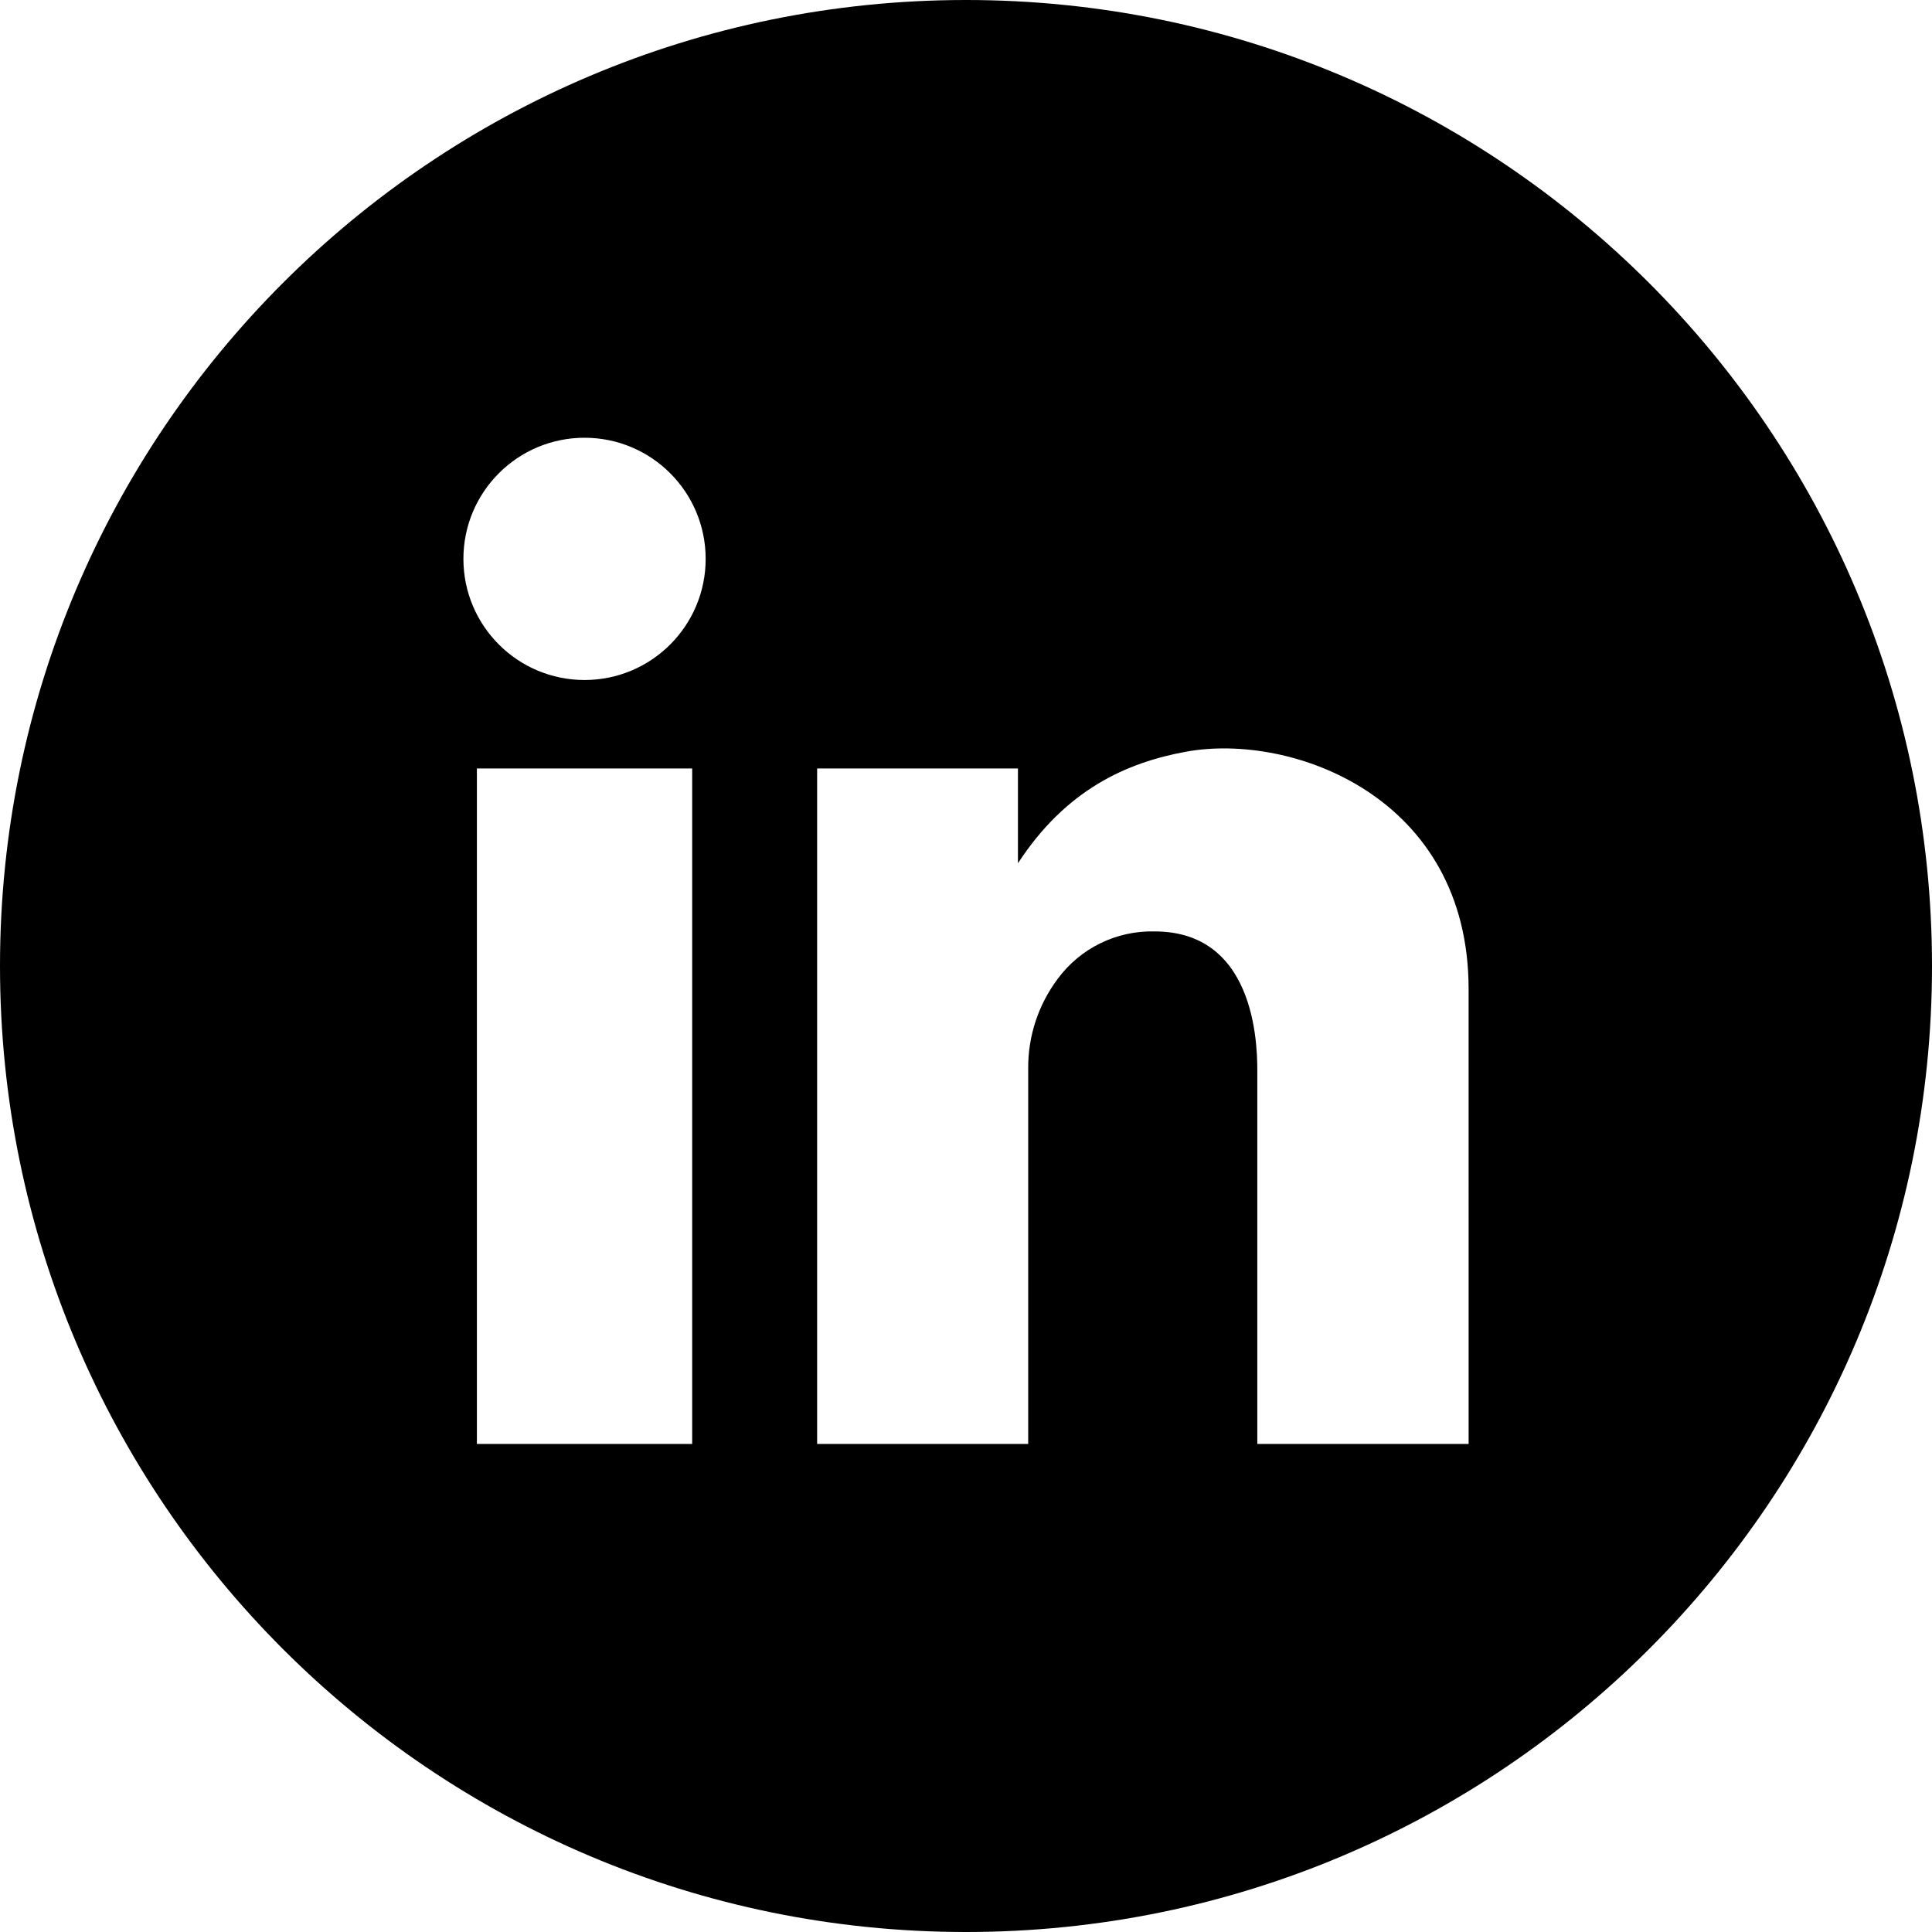
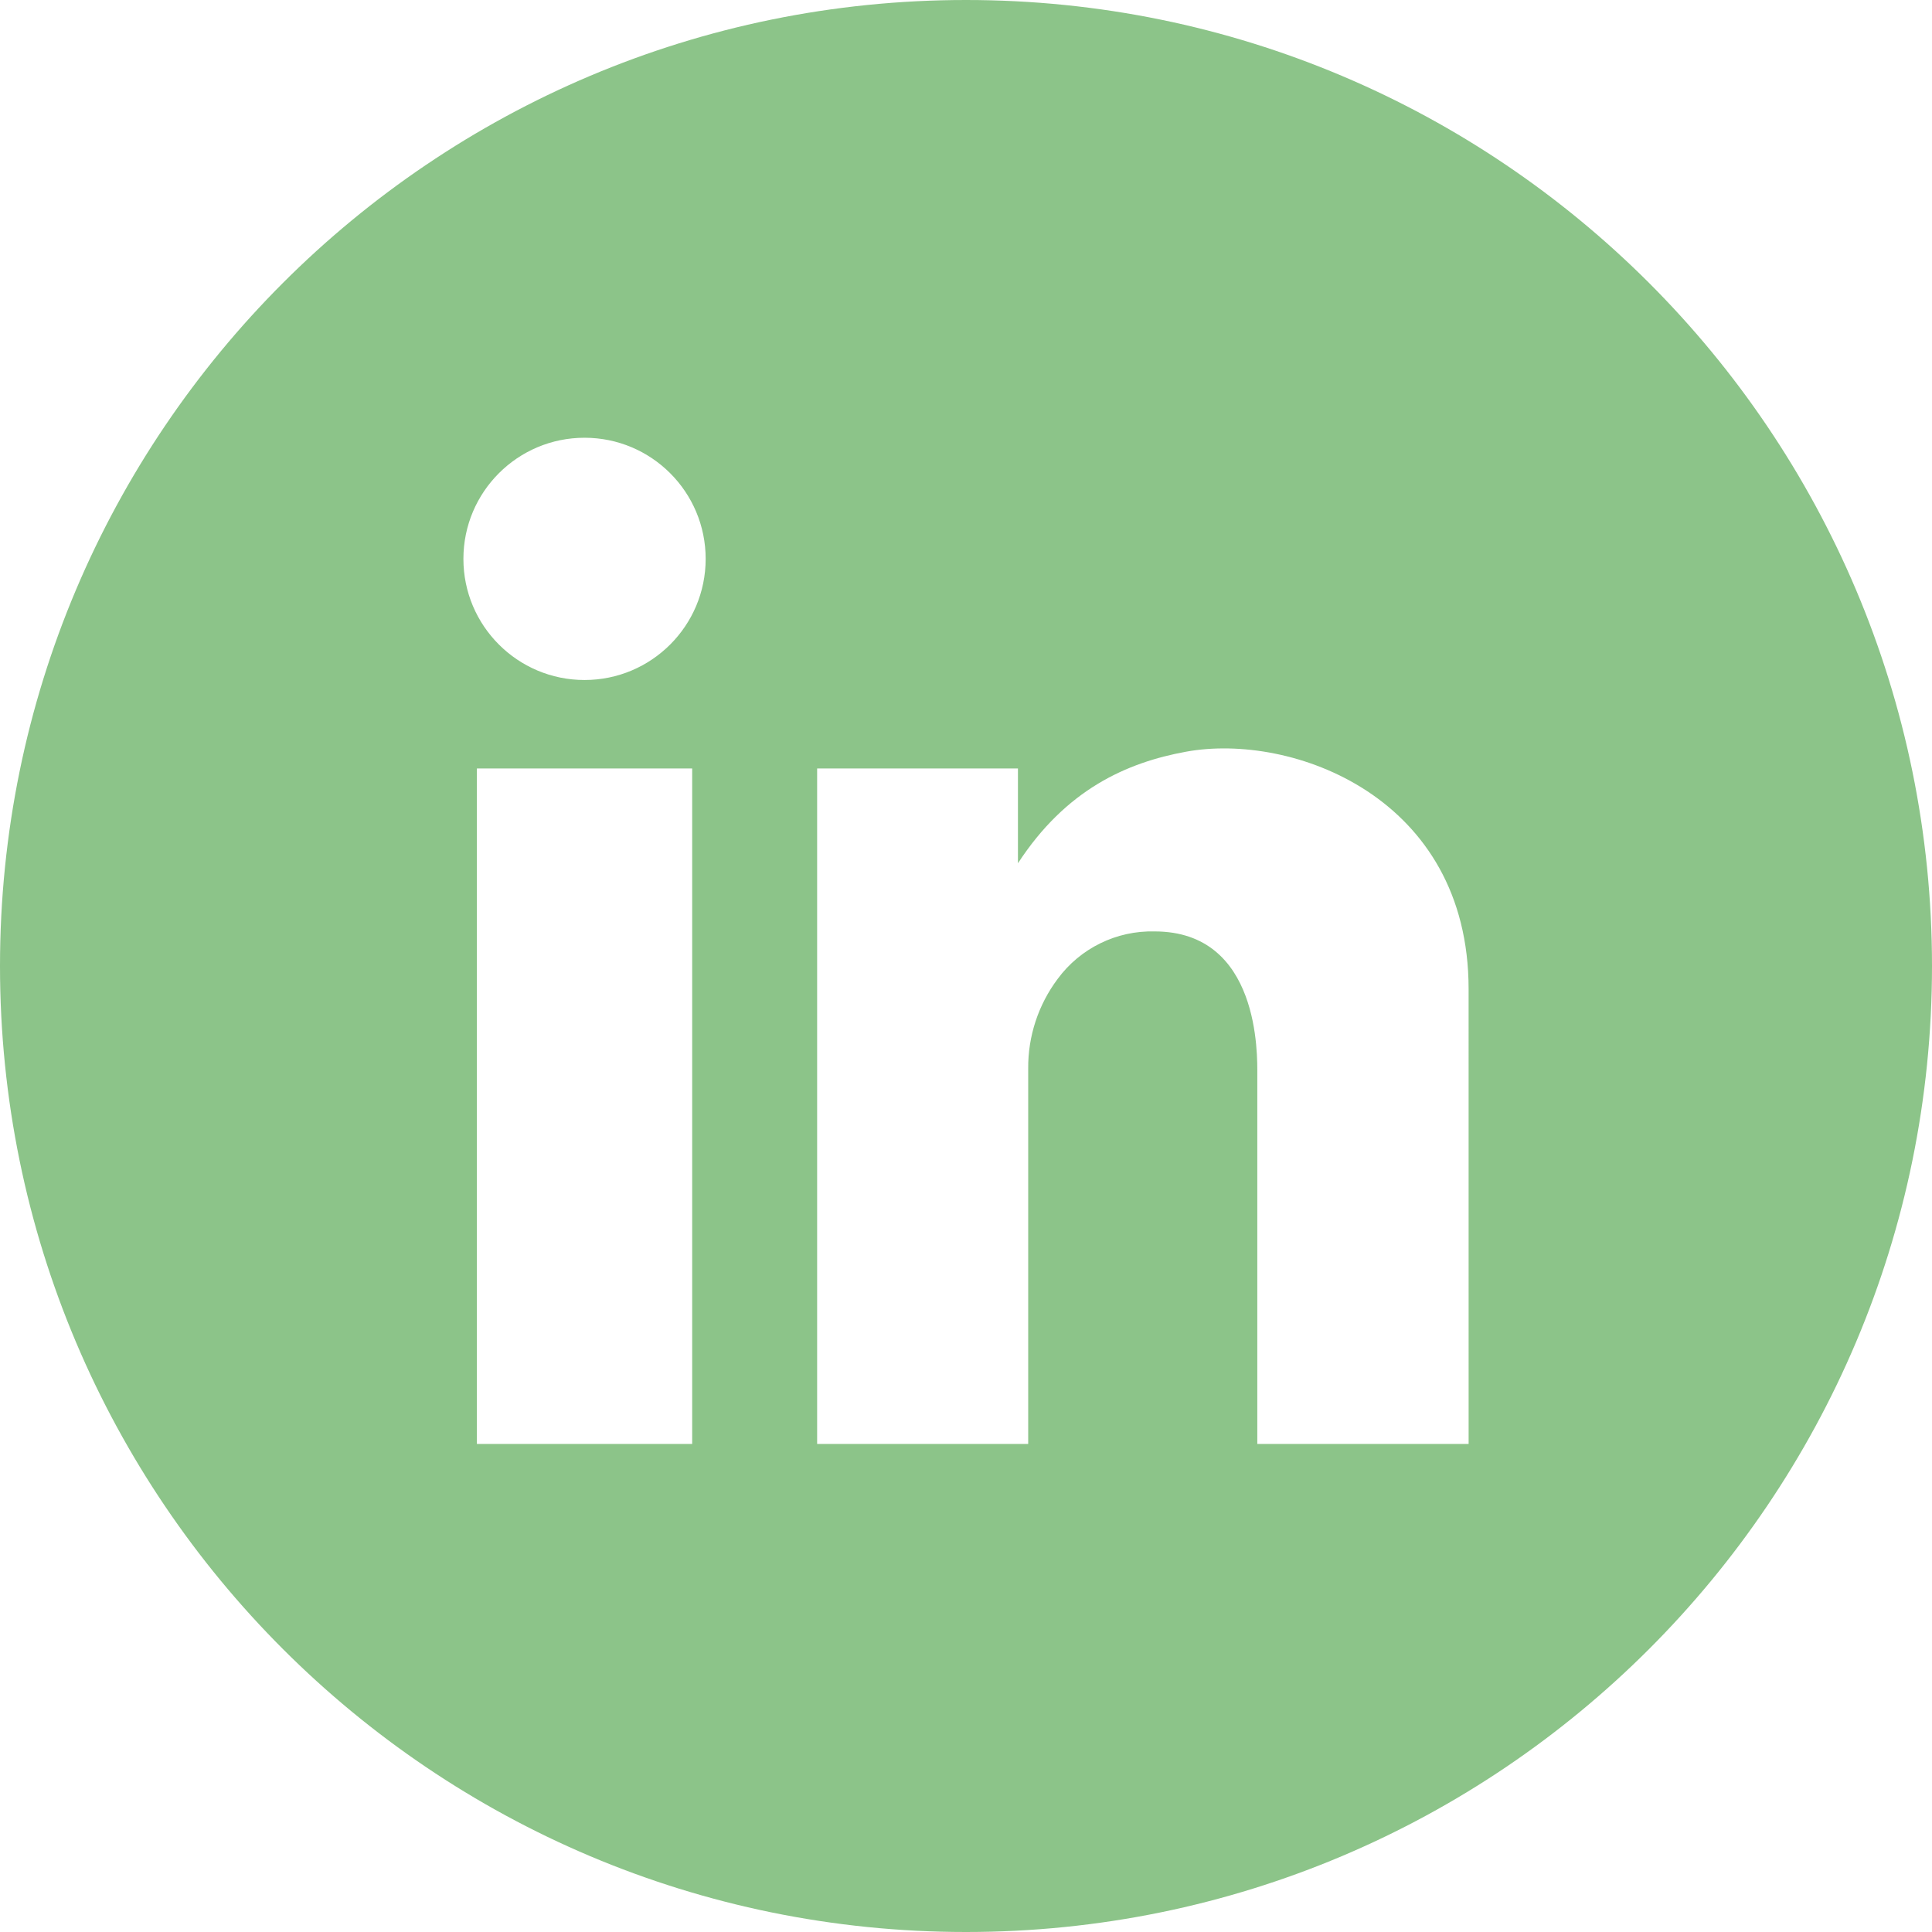
- <svg xmlns="http://www.w3.org/2000/svg" data-name="Layer 1" id="Layer_1" viewBox="0 0 512 512">
+ <svg xmlns="http://www.w3.org/2000/svg" data-name="Layer 1" id="Layer_1" viewBox="0 0 512 512" fill="#8cc489">
  <path d="M256,0C114.615,0,0,114.615,0,256S114.615,512,256,512,512,397.385,512,256,397.385,0,256,0ZM183.435,382.667H126.381V203.653h57.054ZM154.908,180.208a32.1,32.1,0,1,1,32.1-32.1A32.1,32.1,0,0,1,154.908,180.208ZM389.2,382.667h-56l0-97.882c0-4.973.785-37.949-27.219-37.949a30.948,30.948,0,0,0-25.681,12.576,39.134,39.134,0,0,0-7.818,23.8v99.451H216.55V203.653h53.216v25.124c12.737-19.541,28.789-26.694,44.578-29.573,28.027-5.11,74.851,11.952,74.851,62.9Z" />
</svg>
